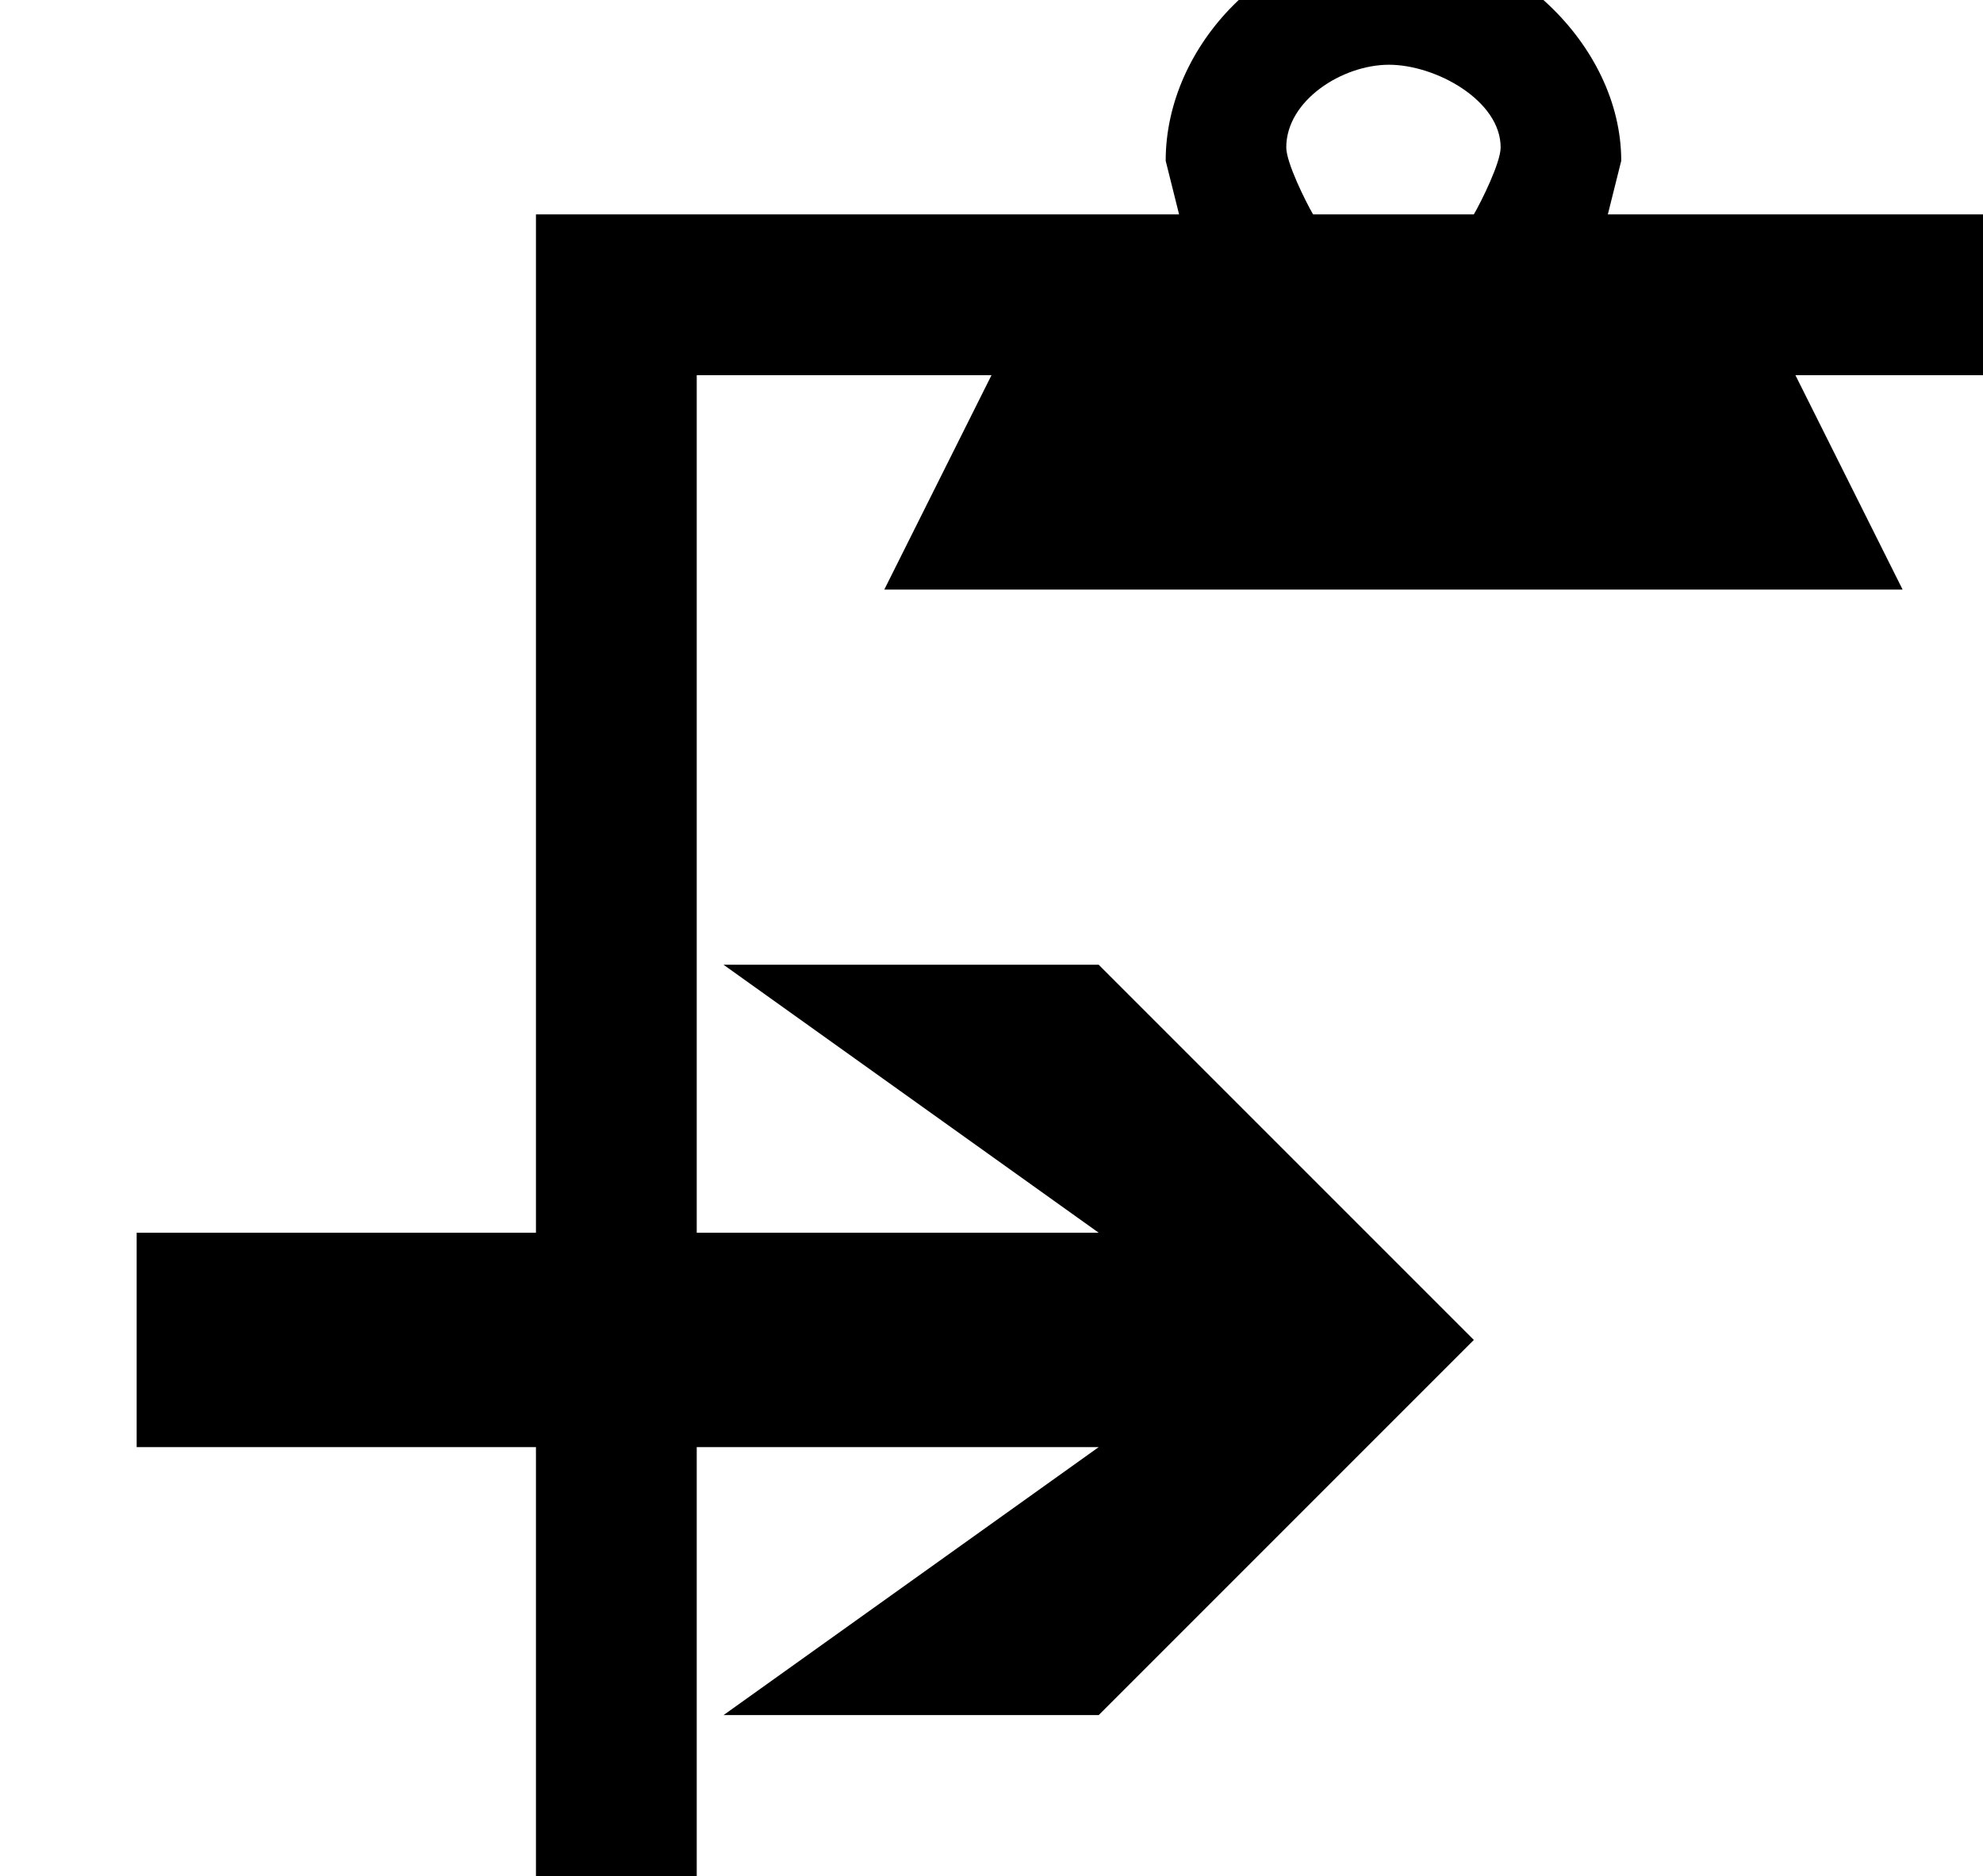
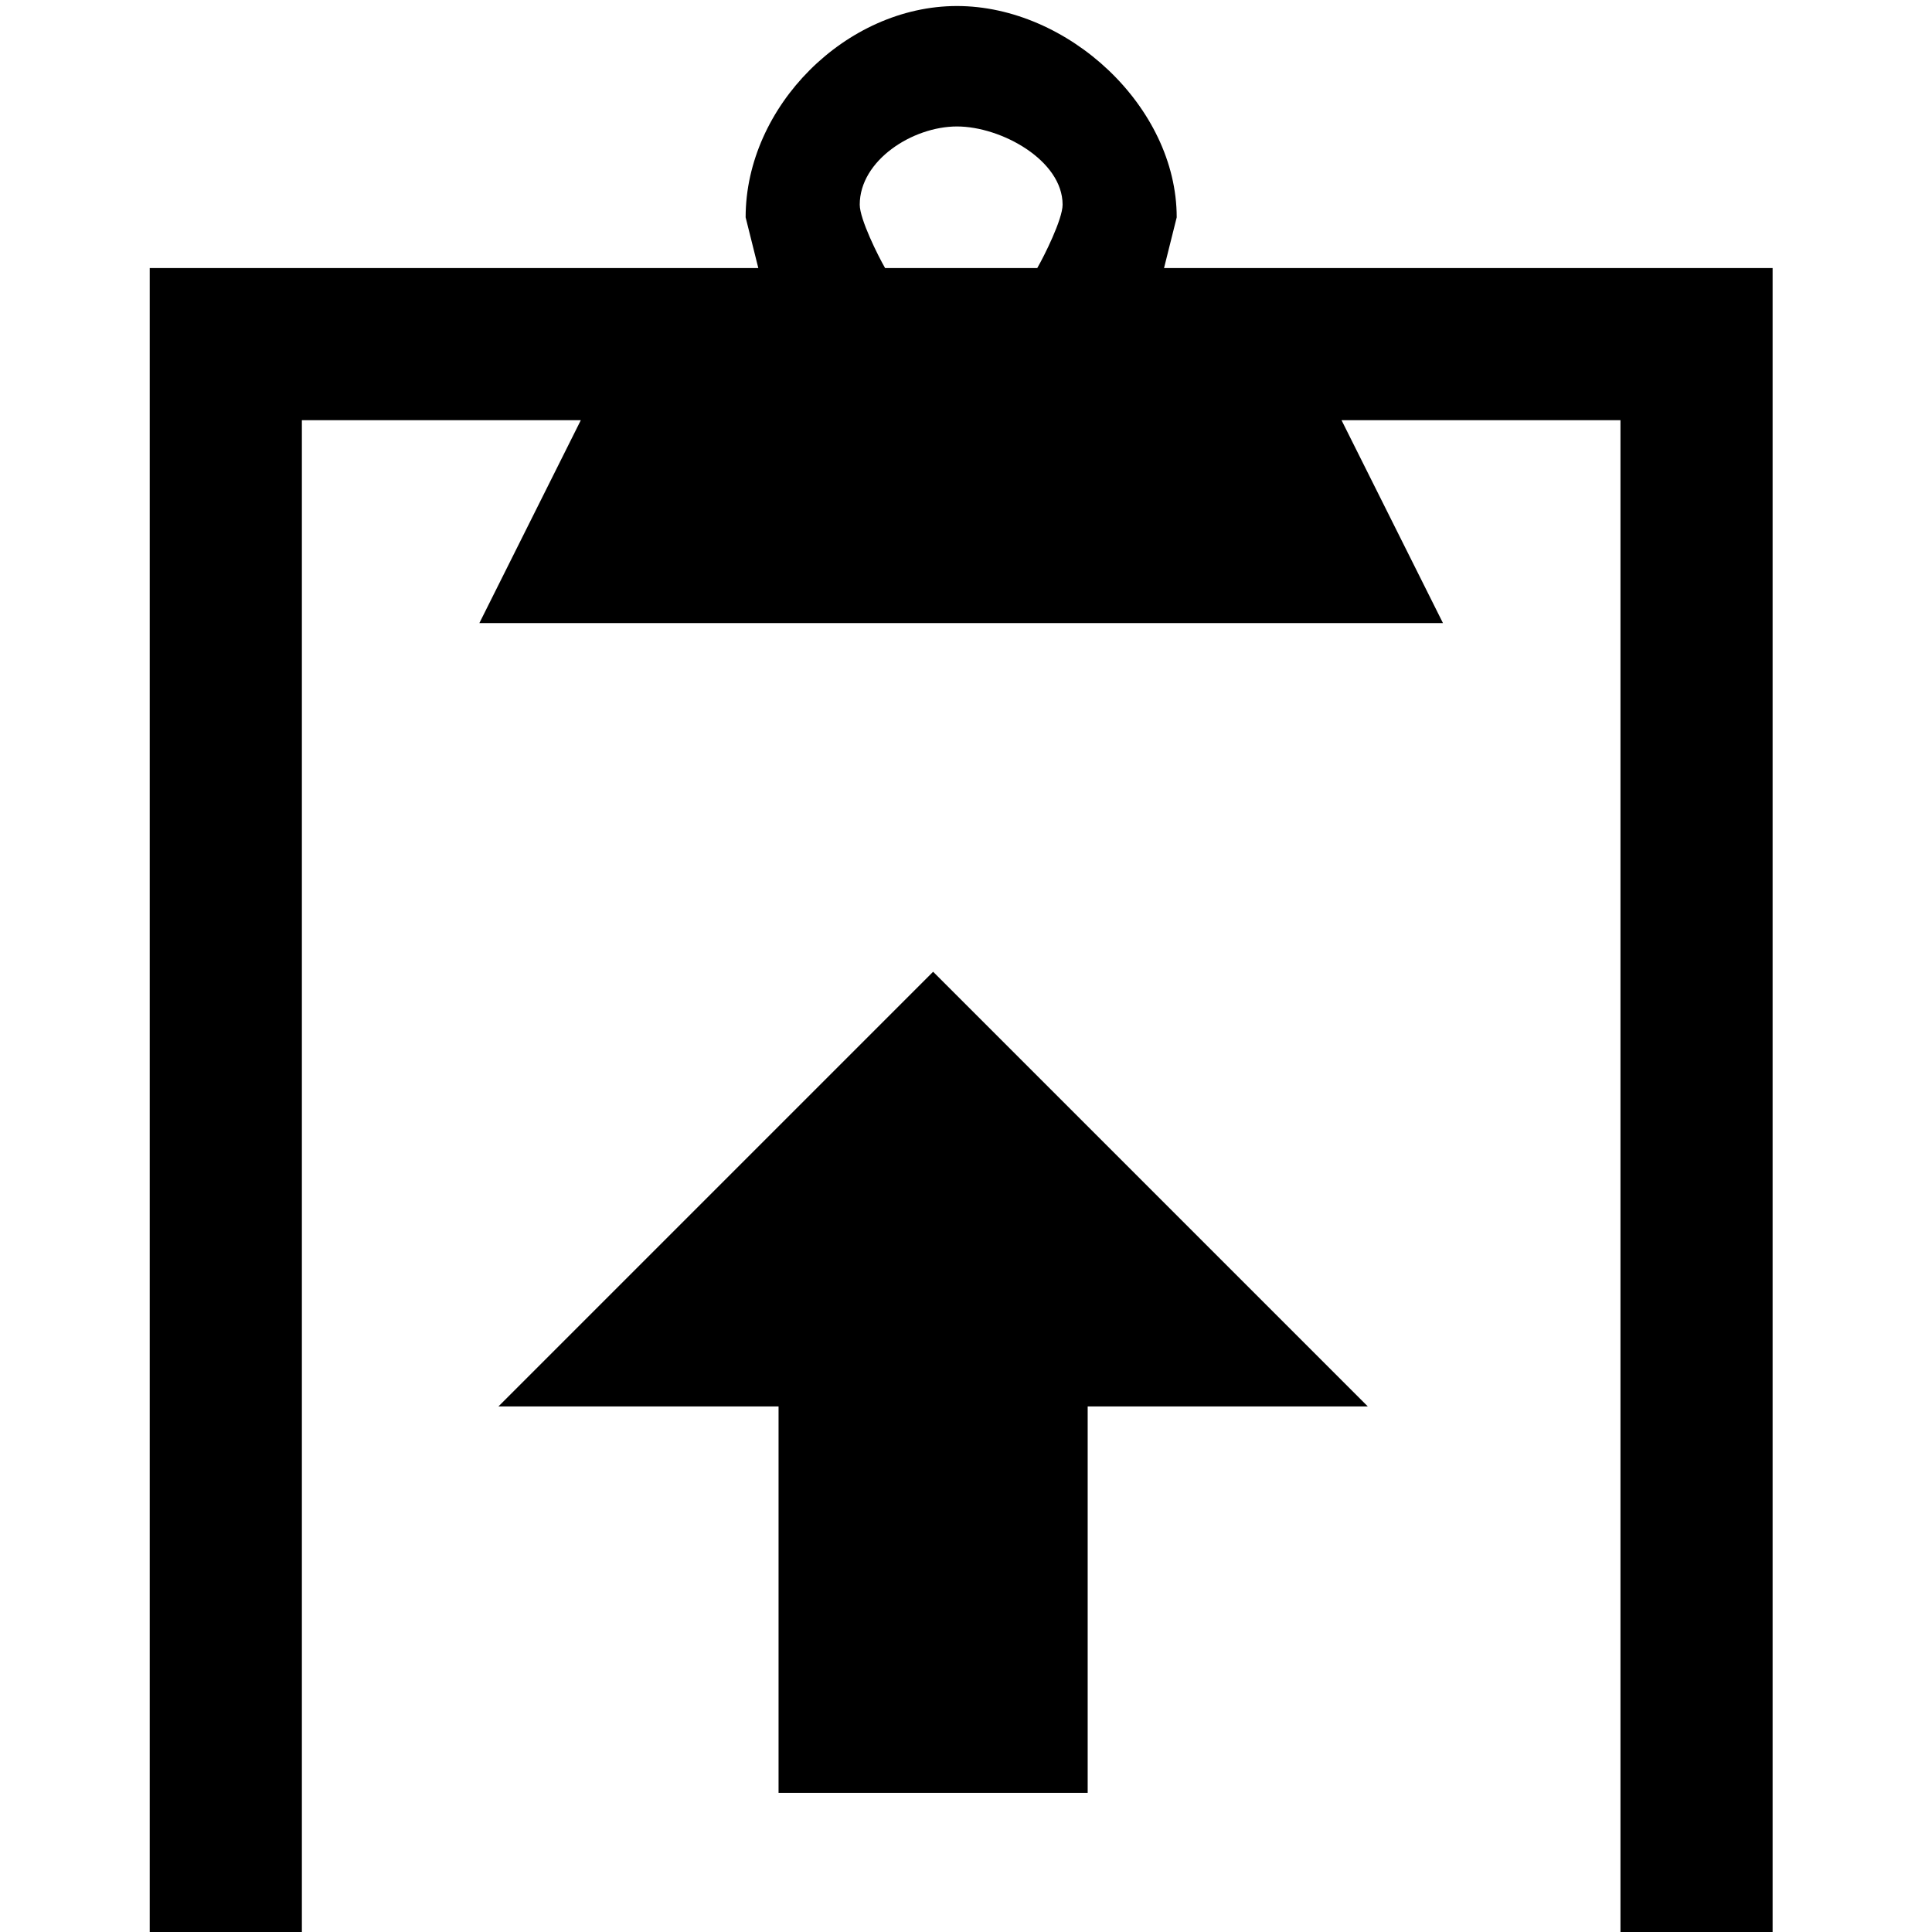
- <svg xmlns="http://www.w3.org/2000/svg" version="1.1" baseProfile="full" width="37" height="35" viewBox="0 0 37.00 35.00" enable-background="new 0 0 37.00 35.00" xml:space="preserve">
-   <path fill="#000000" fill-opacity="1" stroke-width="0.2" stroke-linejoin="round" d="M 37.917,15.833C 40.103,15.833 42.25,17.814 42.25,20L 42,21L 54,21L 54,57L 22,57L 22,21L 34,21L 33.75,20C 33.75,17.814 35.73,15.833 37.917,15.833 Z M 51,24L 45.5,24L 47.5,28L 28.5,28L 30.5,24L 25,24L 25,54L 51,54L 51,24 Z M 37.917,18.208C 37.042,18.208 36,18.876 36,19.75C 36,20.038 36.365,20.767 36.5,21L 39.5,21C 39.635,20.767 40,20.038 40,19.75C 40,18.876 38.791,18.208 37.917,18.208 Z  M 14.55,40L 32.5,40L 25.5,35L 32.5,35L 39.5,42L 32.5,49L 25.5,49L 32.5,44L 14.55,44L 14.55,40 Z" transform="translate(-12 -17)" />
+ <svg xmlns="http://www.w3.org/2000/svg" version="1.1" baseProfile="full" width="40" height="40" viewBox="0 0 40.00 40.00">
+   <g>
+     <path fill="#000000" fill-opacity="1" stroke-width="0.2" stroke-linejoin="round" d="M 37.917,15.833C 40.103,15.833 42.25,17.814 42.25,20L 42,21L 54,21L 54,57L 22,57L 22,21L 34,21L 33.75,20C 33.75,17.814 35.73,15.833 37.917,15.833 Z M 51,24L 45.5,24L 47.5,28L 28.5,28L 30.5,24L 25,24L 25,54L 51,54L 51,24 Z M 37.917,18.208C 37.042,18.208 36,18.876 36,19.75C 36,20.038 36.365,20.767 36.5,21L 39.5,21C 39.635,20.767 40,20.038 40,19.75C 40,18.876 38.791,18.208 37.917,18.208 Z" transform="translate(-20 -16.5) scale(1.05)" />
+     <path id="svg_1" transform="translate(-6 6) scale(0.8)" d="m27.649,38.899l8,0l0,-10l7.25,0l-11.25,-11.25l-11.25,11.25l7.25,0l0,10z" stroke-linejoin="round" stroke-width="0.2" fill="#000000" />
+   </g>
</svg>
